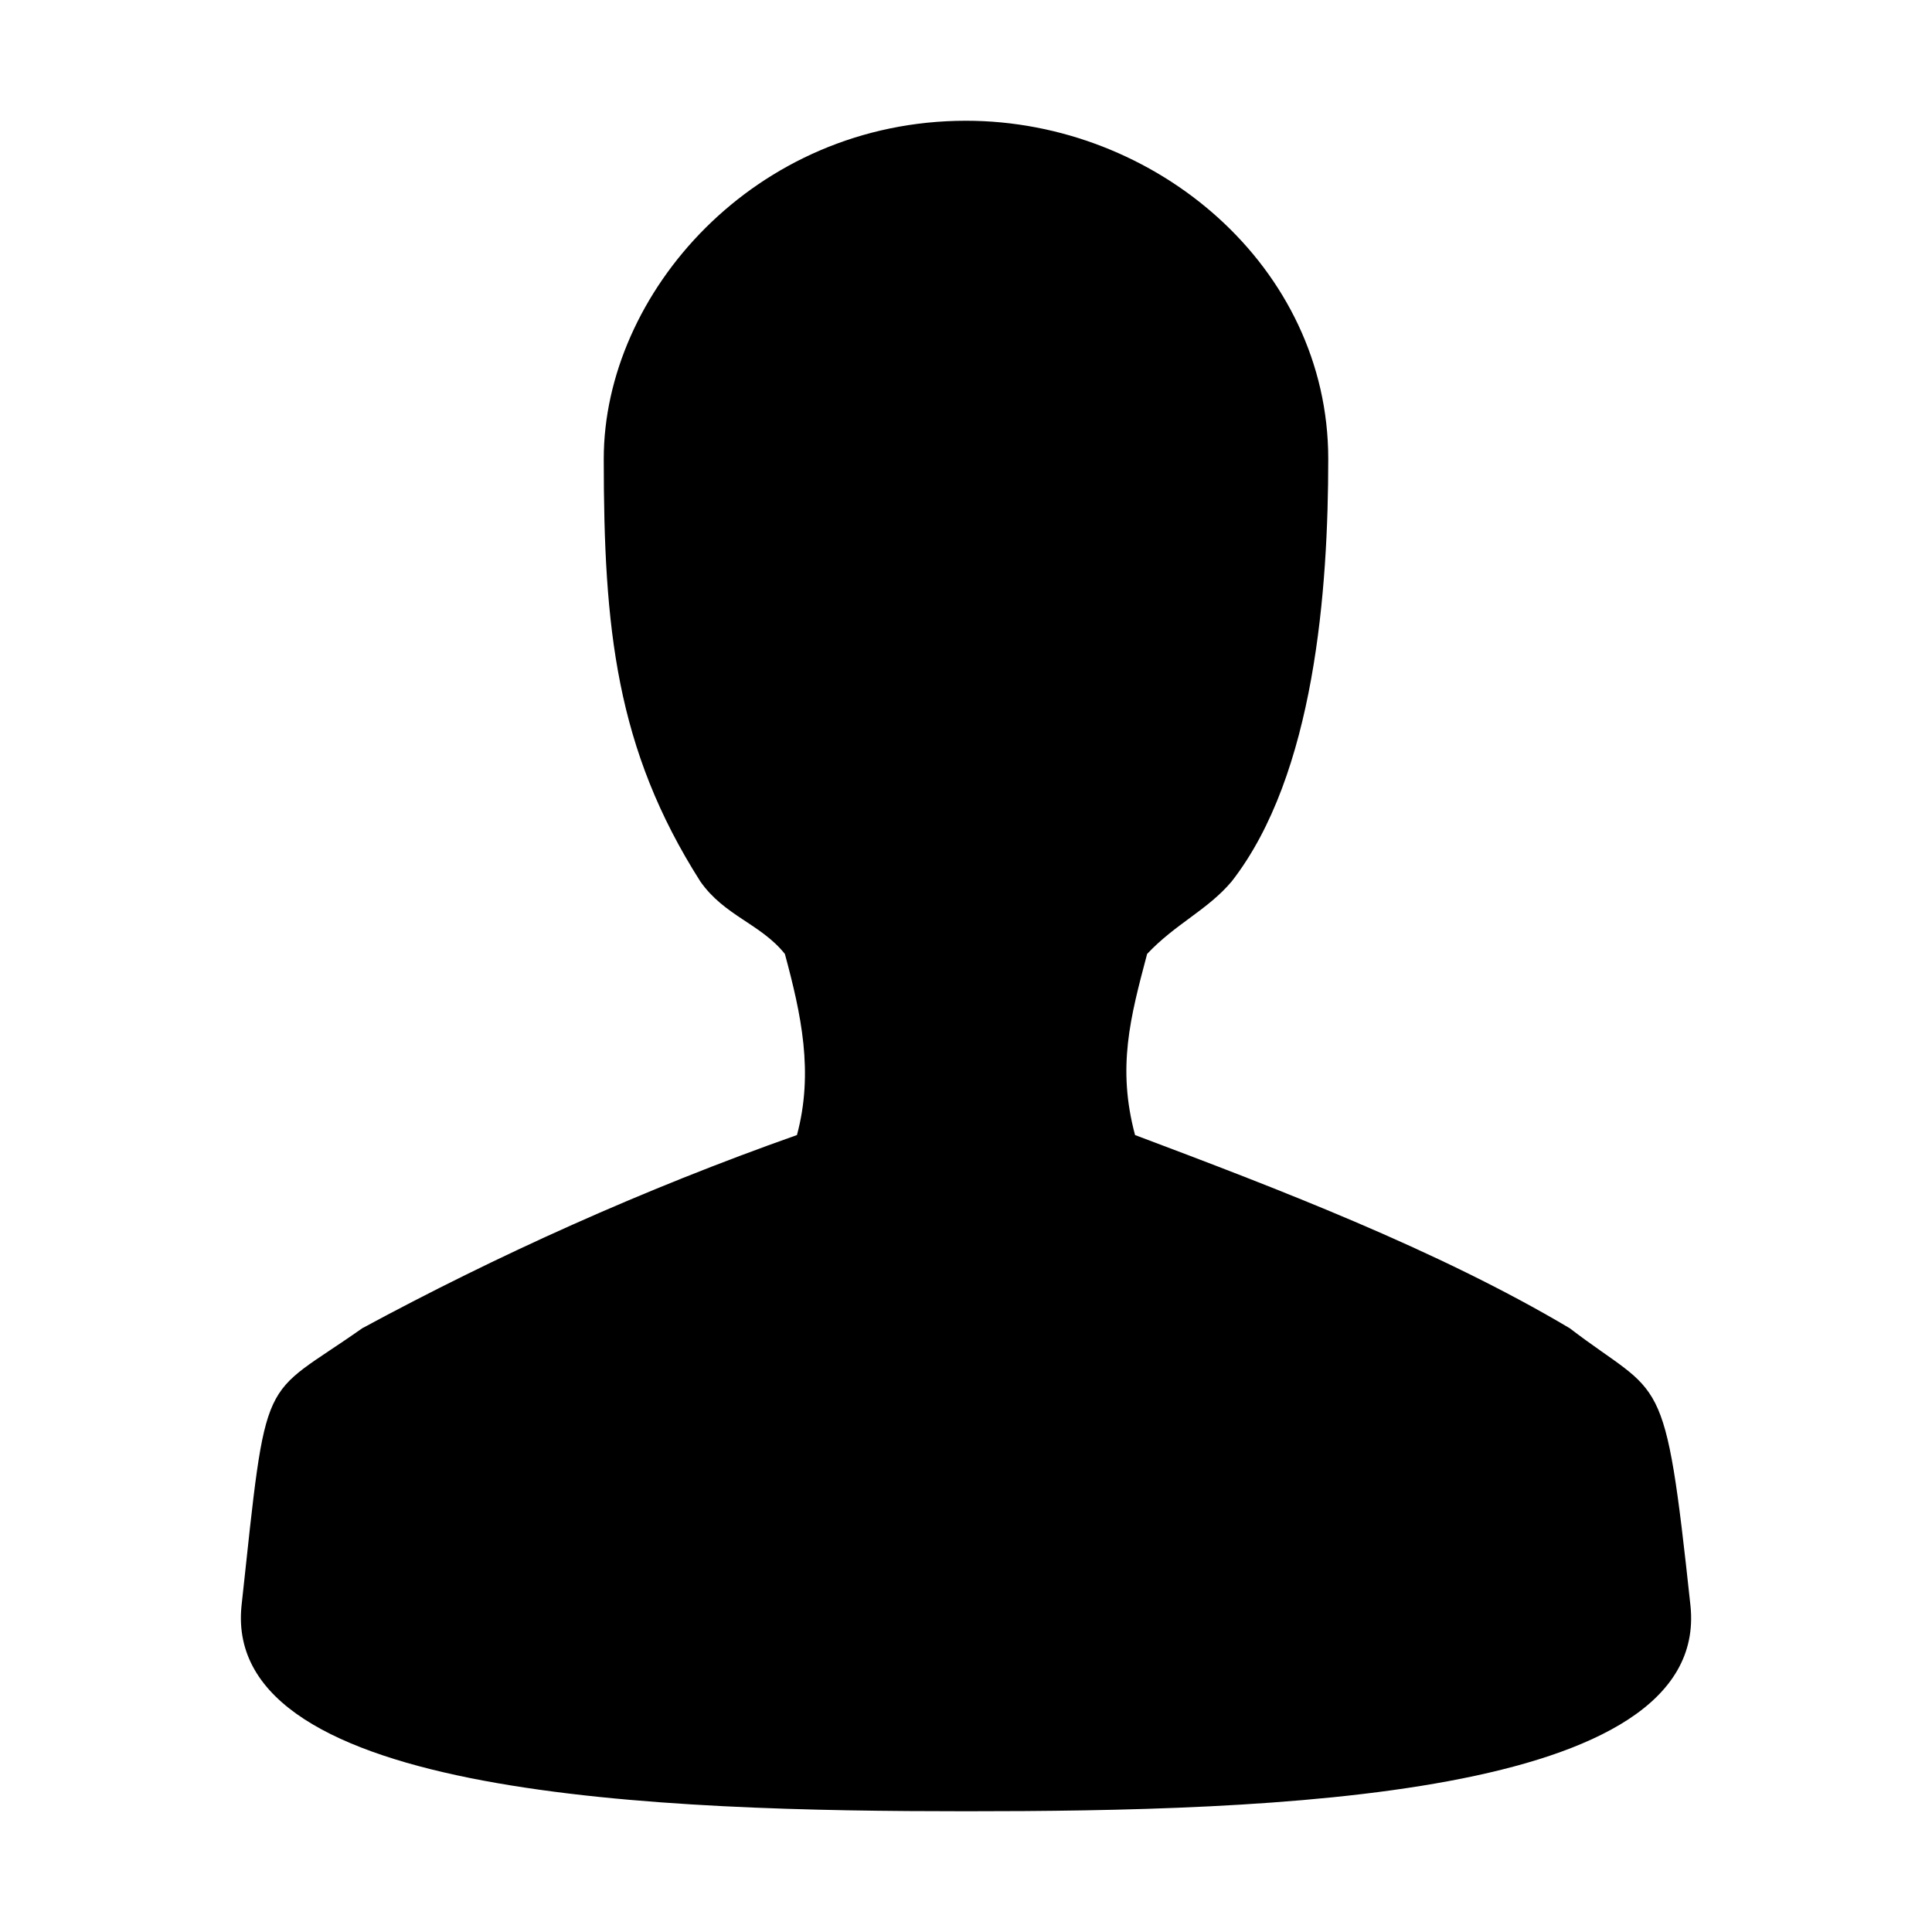
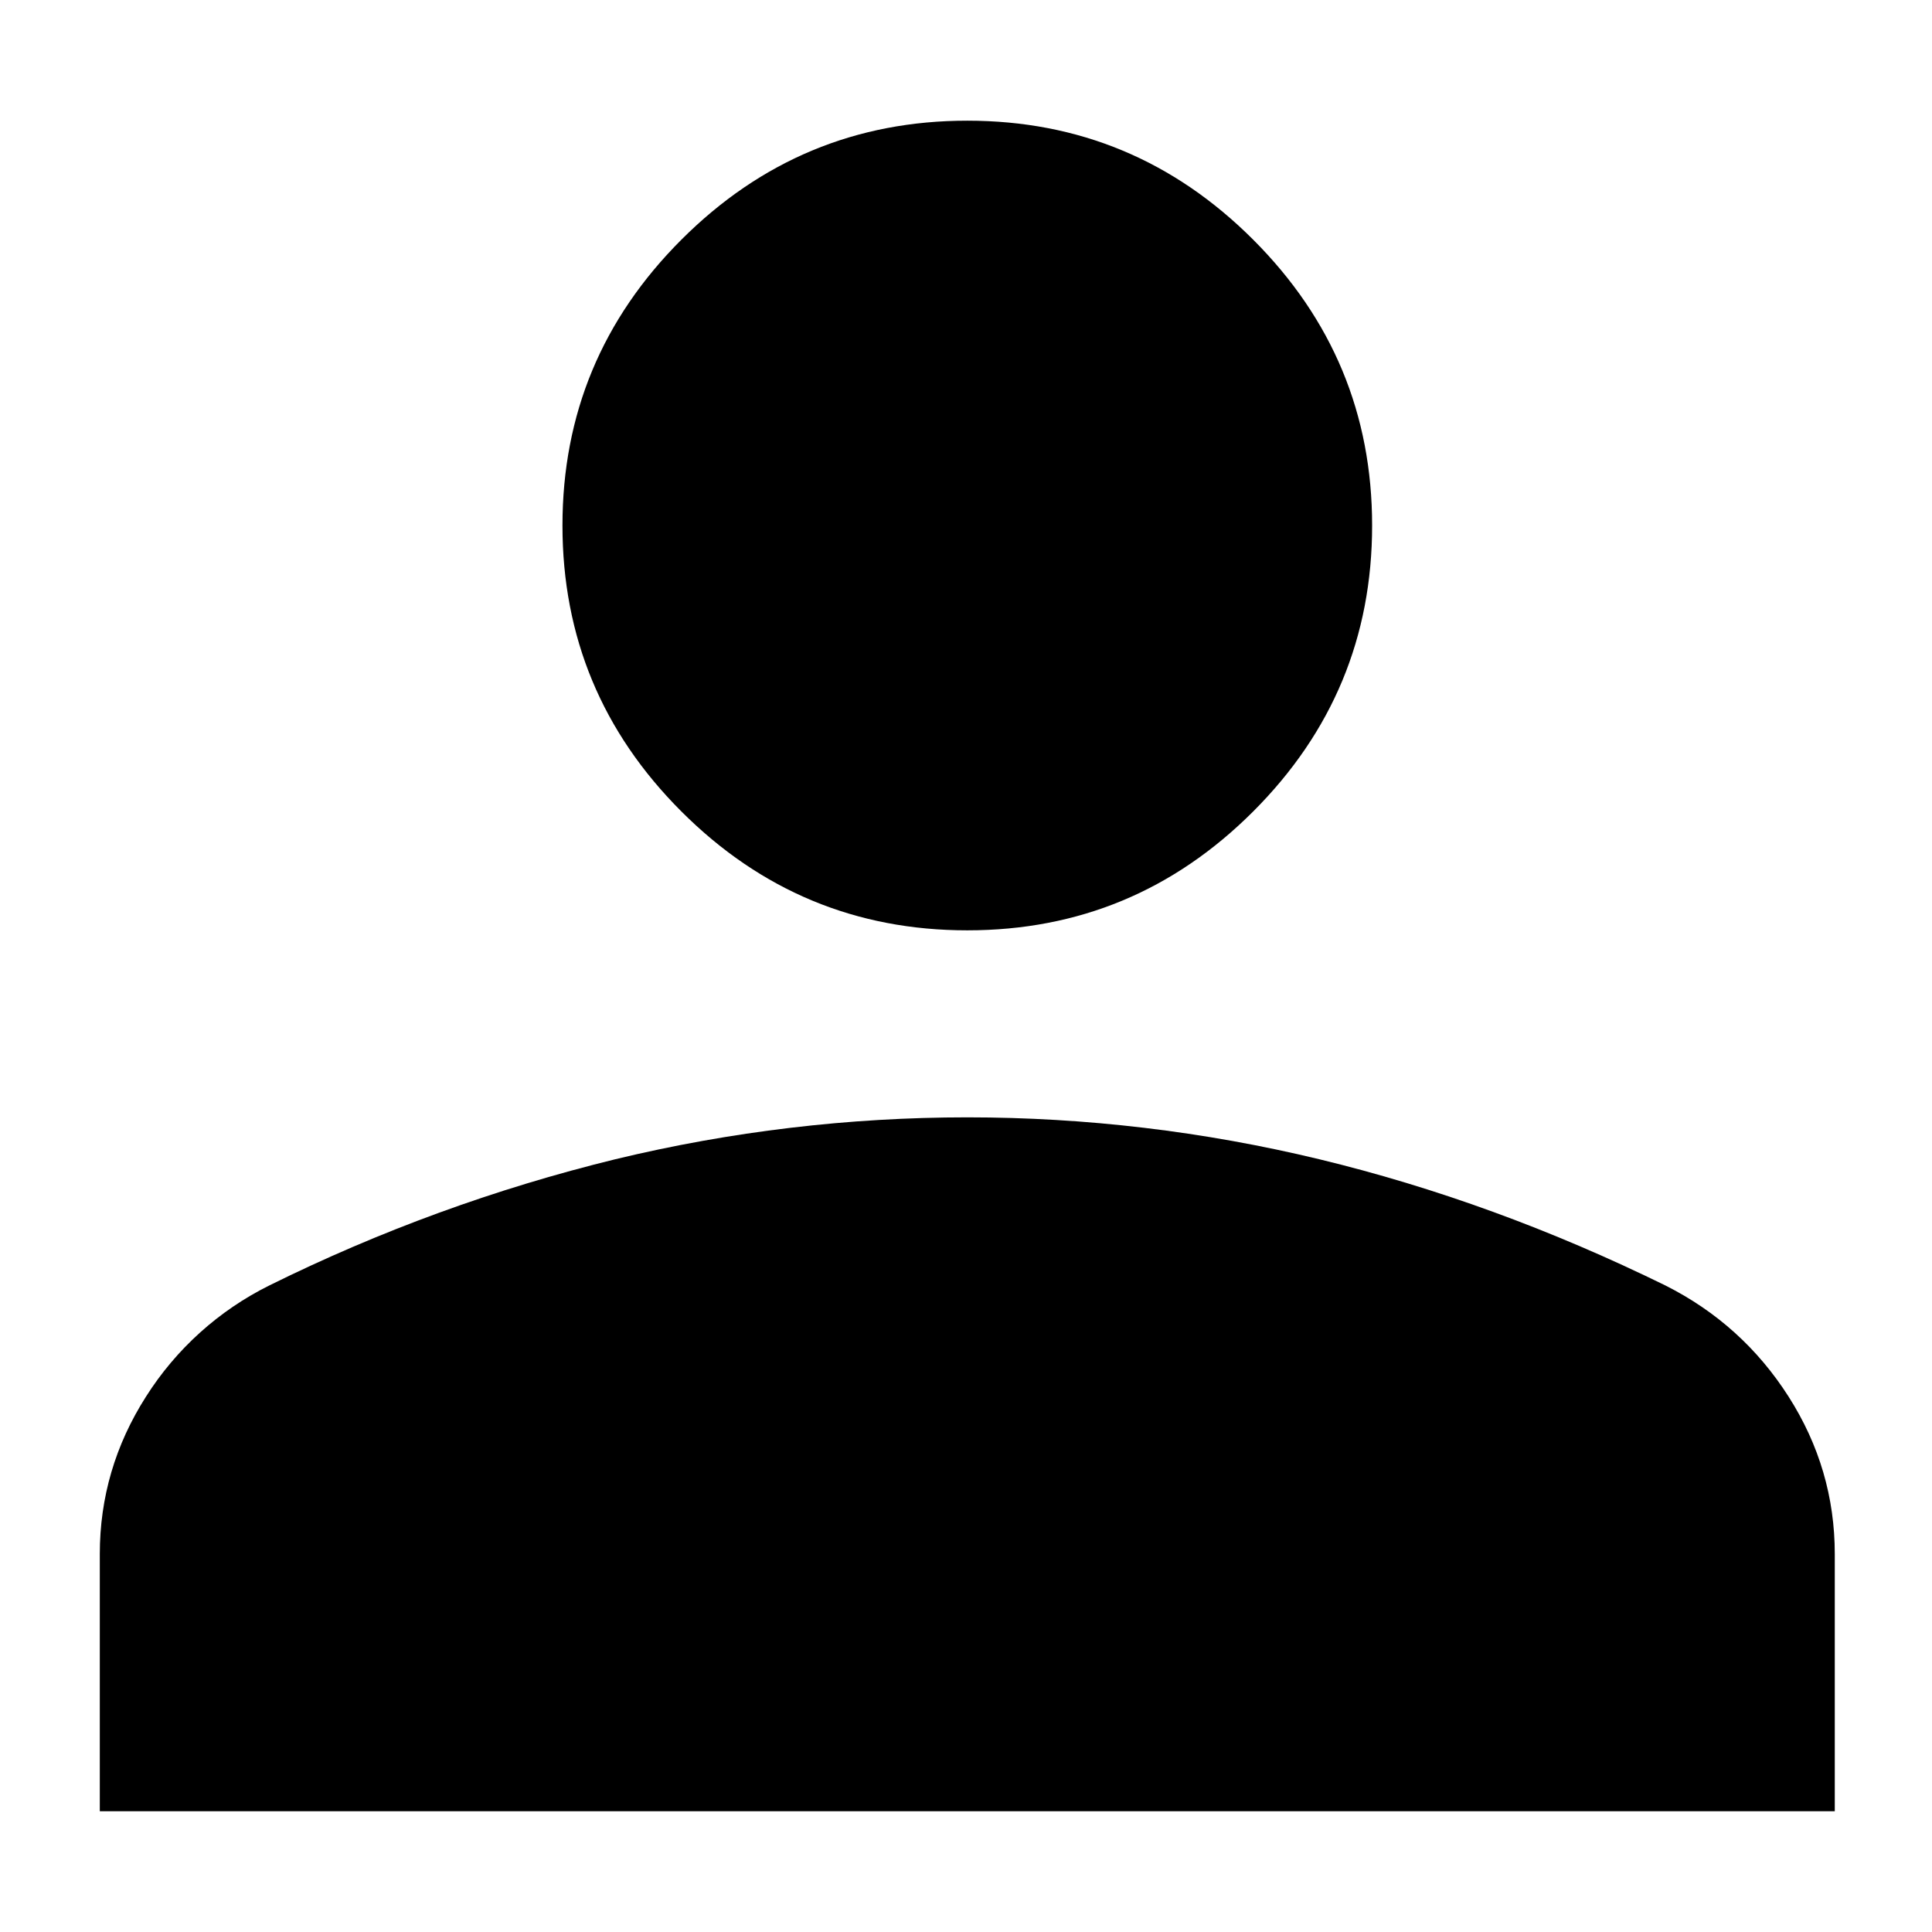
- <svg xmlns="http://www.w3.org/2000/svg" width="16" height="16" version="1.1" viewBox="0 0 16 16">
-   <path d="m5 3.8c0 1.4 0.1 2.4 0.8 3.5 0.2 0.286 0.5 0.35 0.7 0.6 0.135 0.5 0.24 0.98 0.1 1.5-1.275 0.45-2.49 1-3.6 1.6-0.85 0.6-0.785 0.31-1 2.3-0.16 1.59 3.5 1.7 6 1.7s6.163-0.1 6-1.7c-0.215-2-0.23-1.71-1-2.3-1.1-0.654-2.45-1.167-3.6-1.6-0.15-0.56-0.04-0.973 0.1-1.5 0.235-0.25 0.5-0.363 0.7-0.6 0.69-0.885 0.8-2.425 0.8-3.5 0-1.59-1.43-2.8-3-2.8-1.75 0-3 1.43-3 2.8z" />
+ <svg xmlns="http://www.w3.org/2000/svg" viewBox="0 0 16 16" height="16" width="16" xml:space="preserve" style="fill-rule:evenodd;clip-rule:evenodd;stroke-linejoin:round;stroke-miterlimit:2">
+   <path d="M12 11.692c-.962 0-1.786-.342-2.472-1.028C8.843 9.979 8.5 9.155 8.5 8.192c0-.962.343-1.786 1.028-2.471.686-.686 1.51-1.029 2.472-1.029.963 0 1.786.343 2.472 1.029.685.685 1.028 1.509 1.028 2.471 0 .963-.343 1.787-1.028 2.472-.686.686-1.509 1.028-2.472 1.028Zm-7.5 7.616v-2.224c0-.489.133-.943.399-1.36a2.663 2.663 0 0 1 1.067-.962 14.51 14.51 0 0 1 2.991-1.091 12.965 12.965 0 0 1 6.086 0c1.006.243 2.003.606 2.992 1.091.445.224.8.545 1.066.962.266.417.399.871.399 1.36v2.224h-15Z" style="fill-rule:nonzero" transform="matrix(.95789 0 0 .95789 -3.484 -3.495)" />
</svg>
